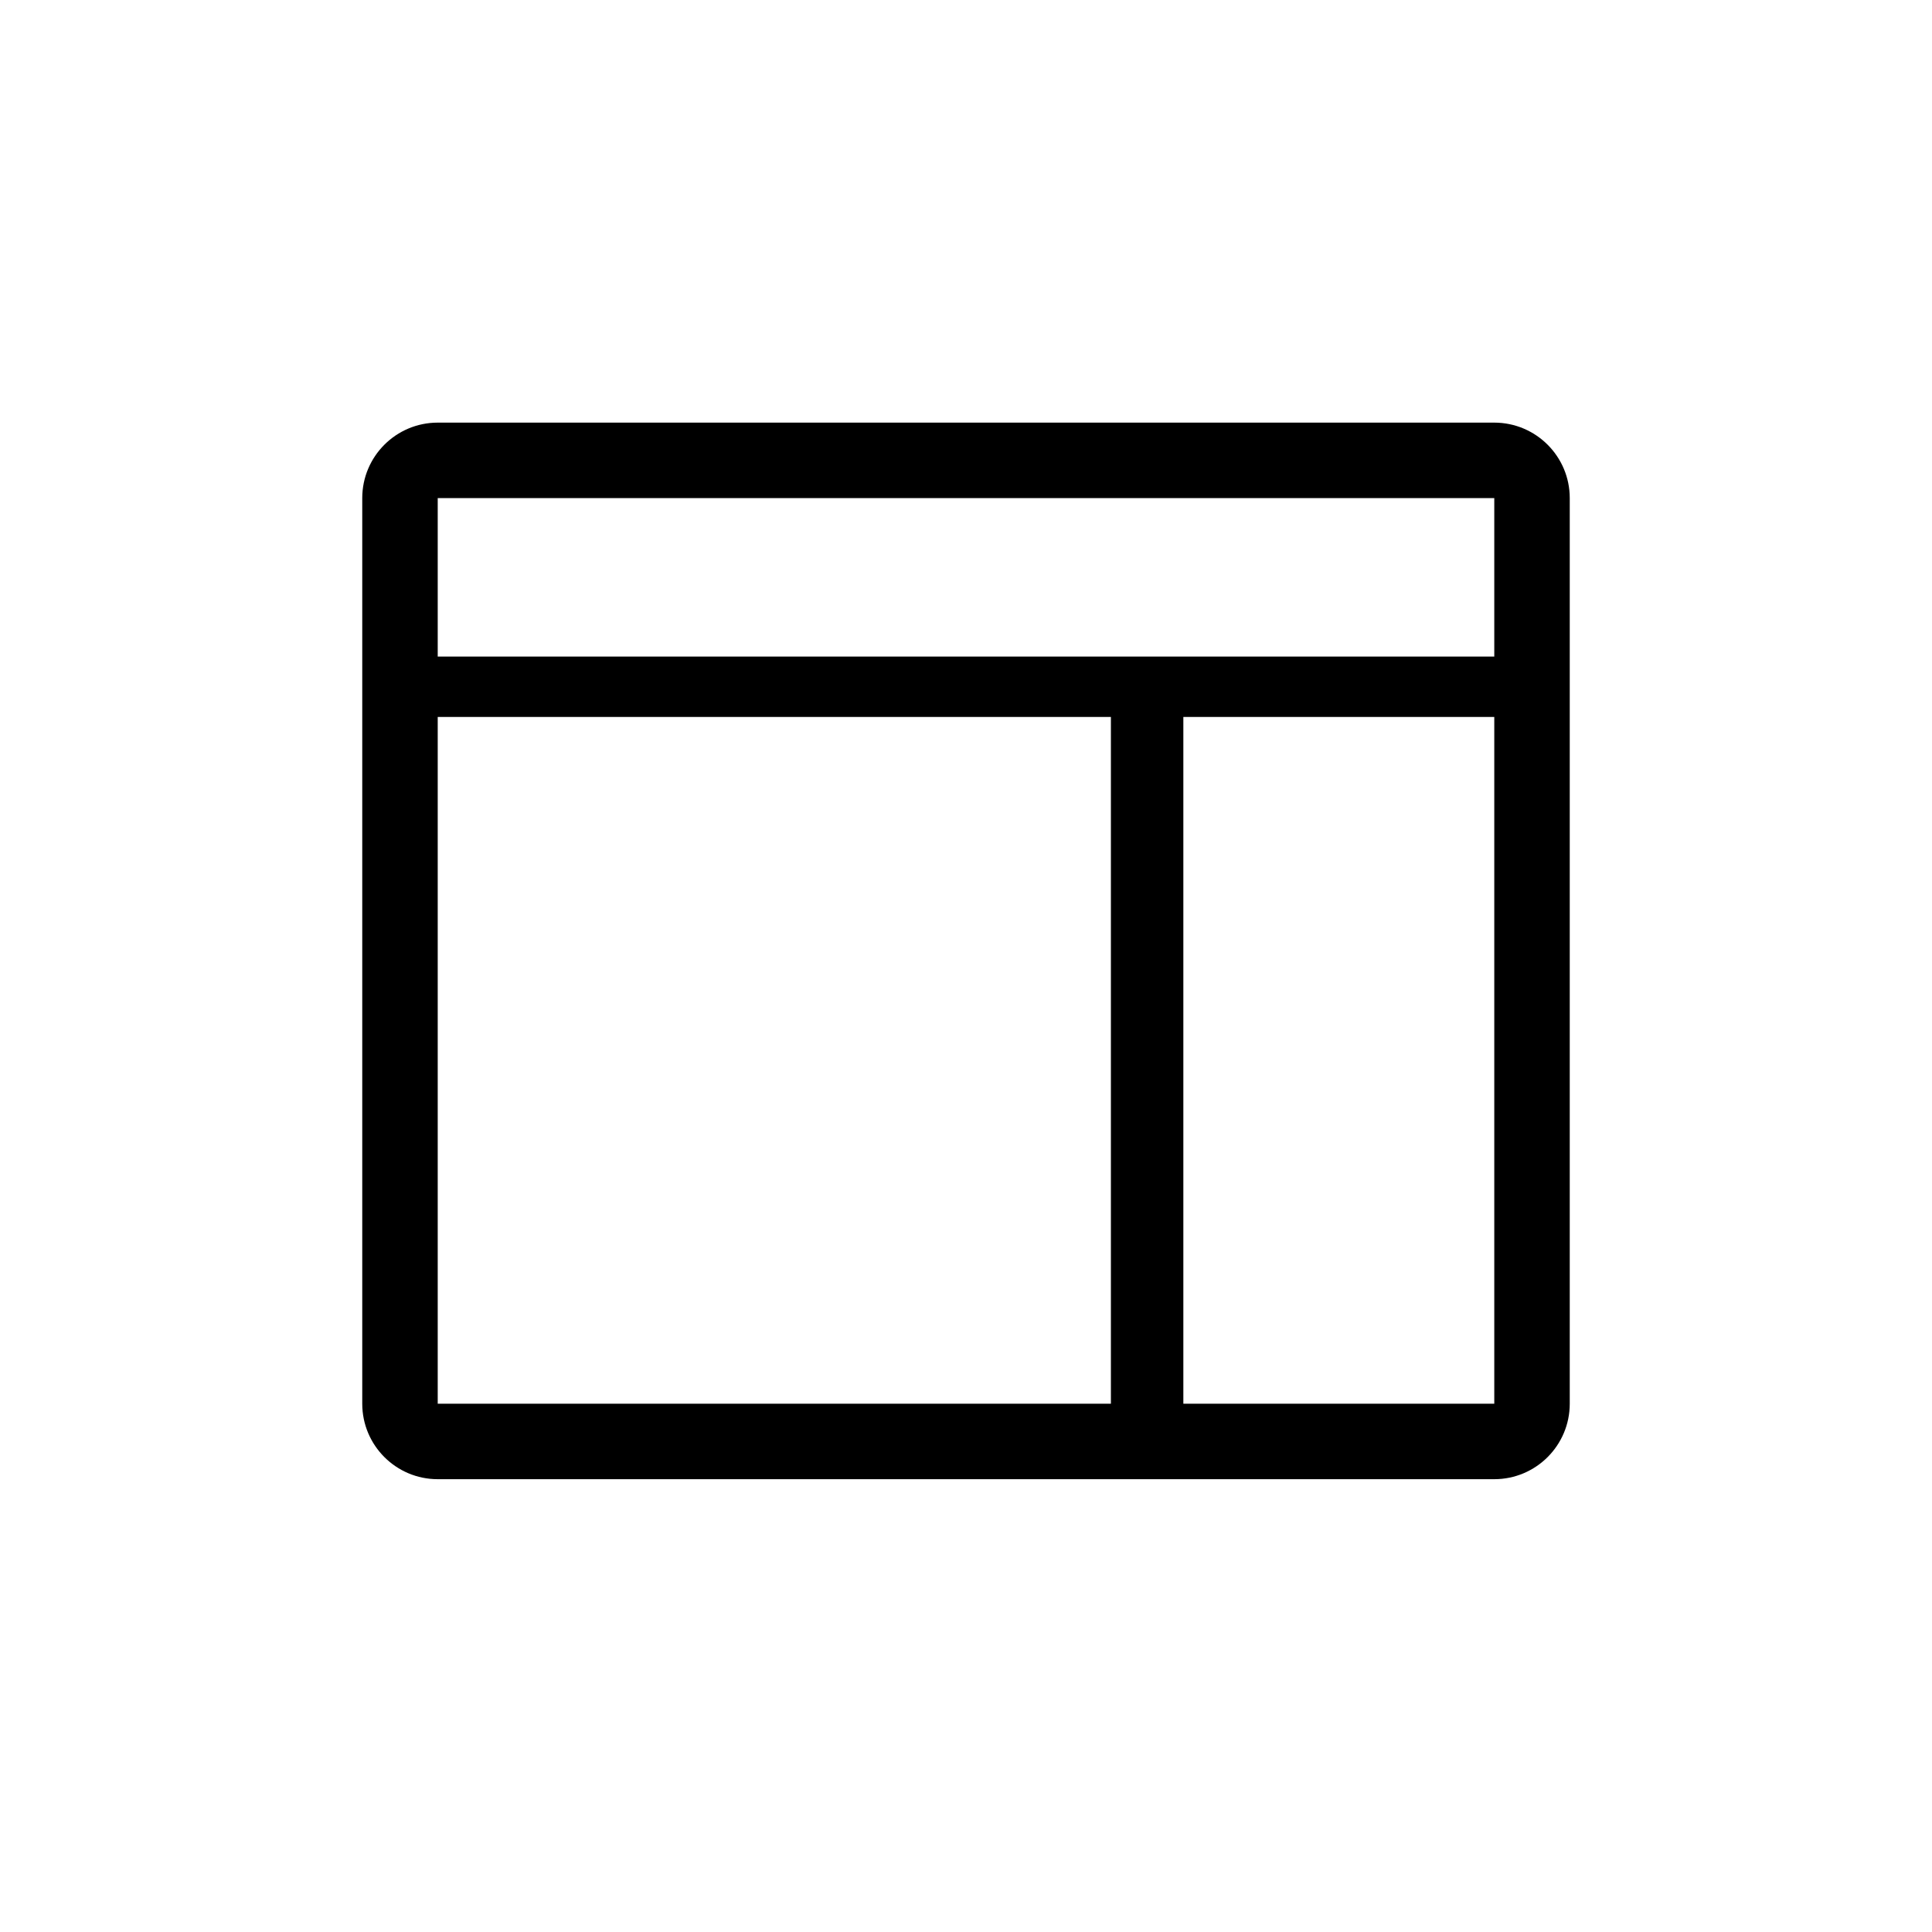
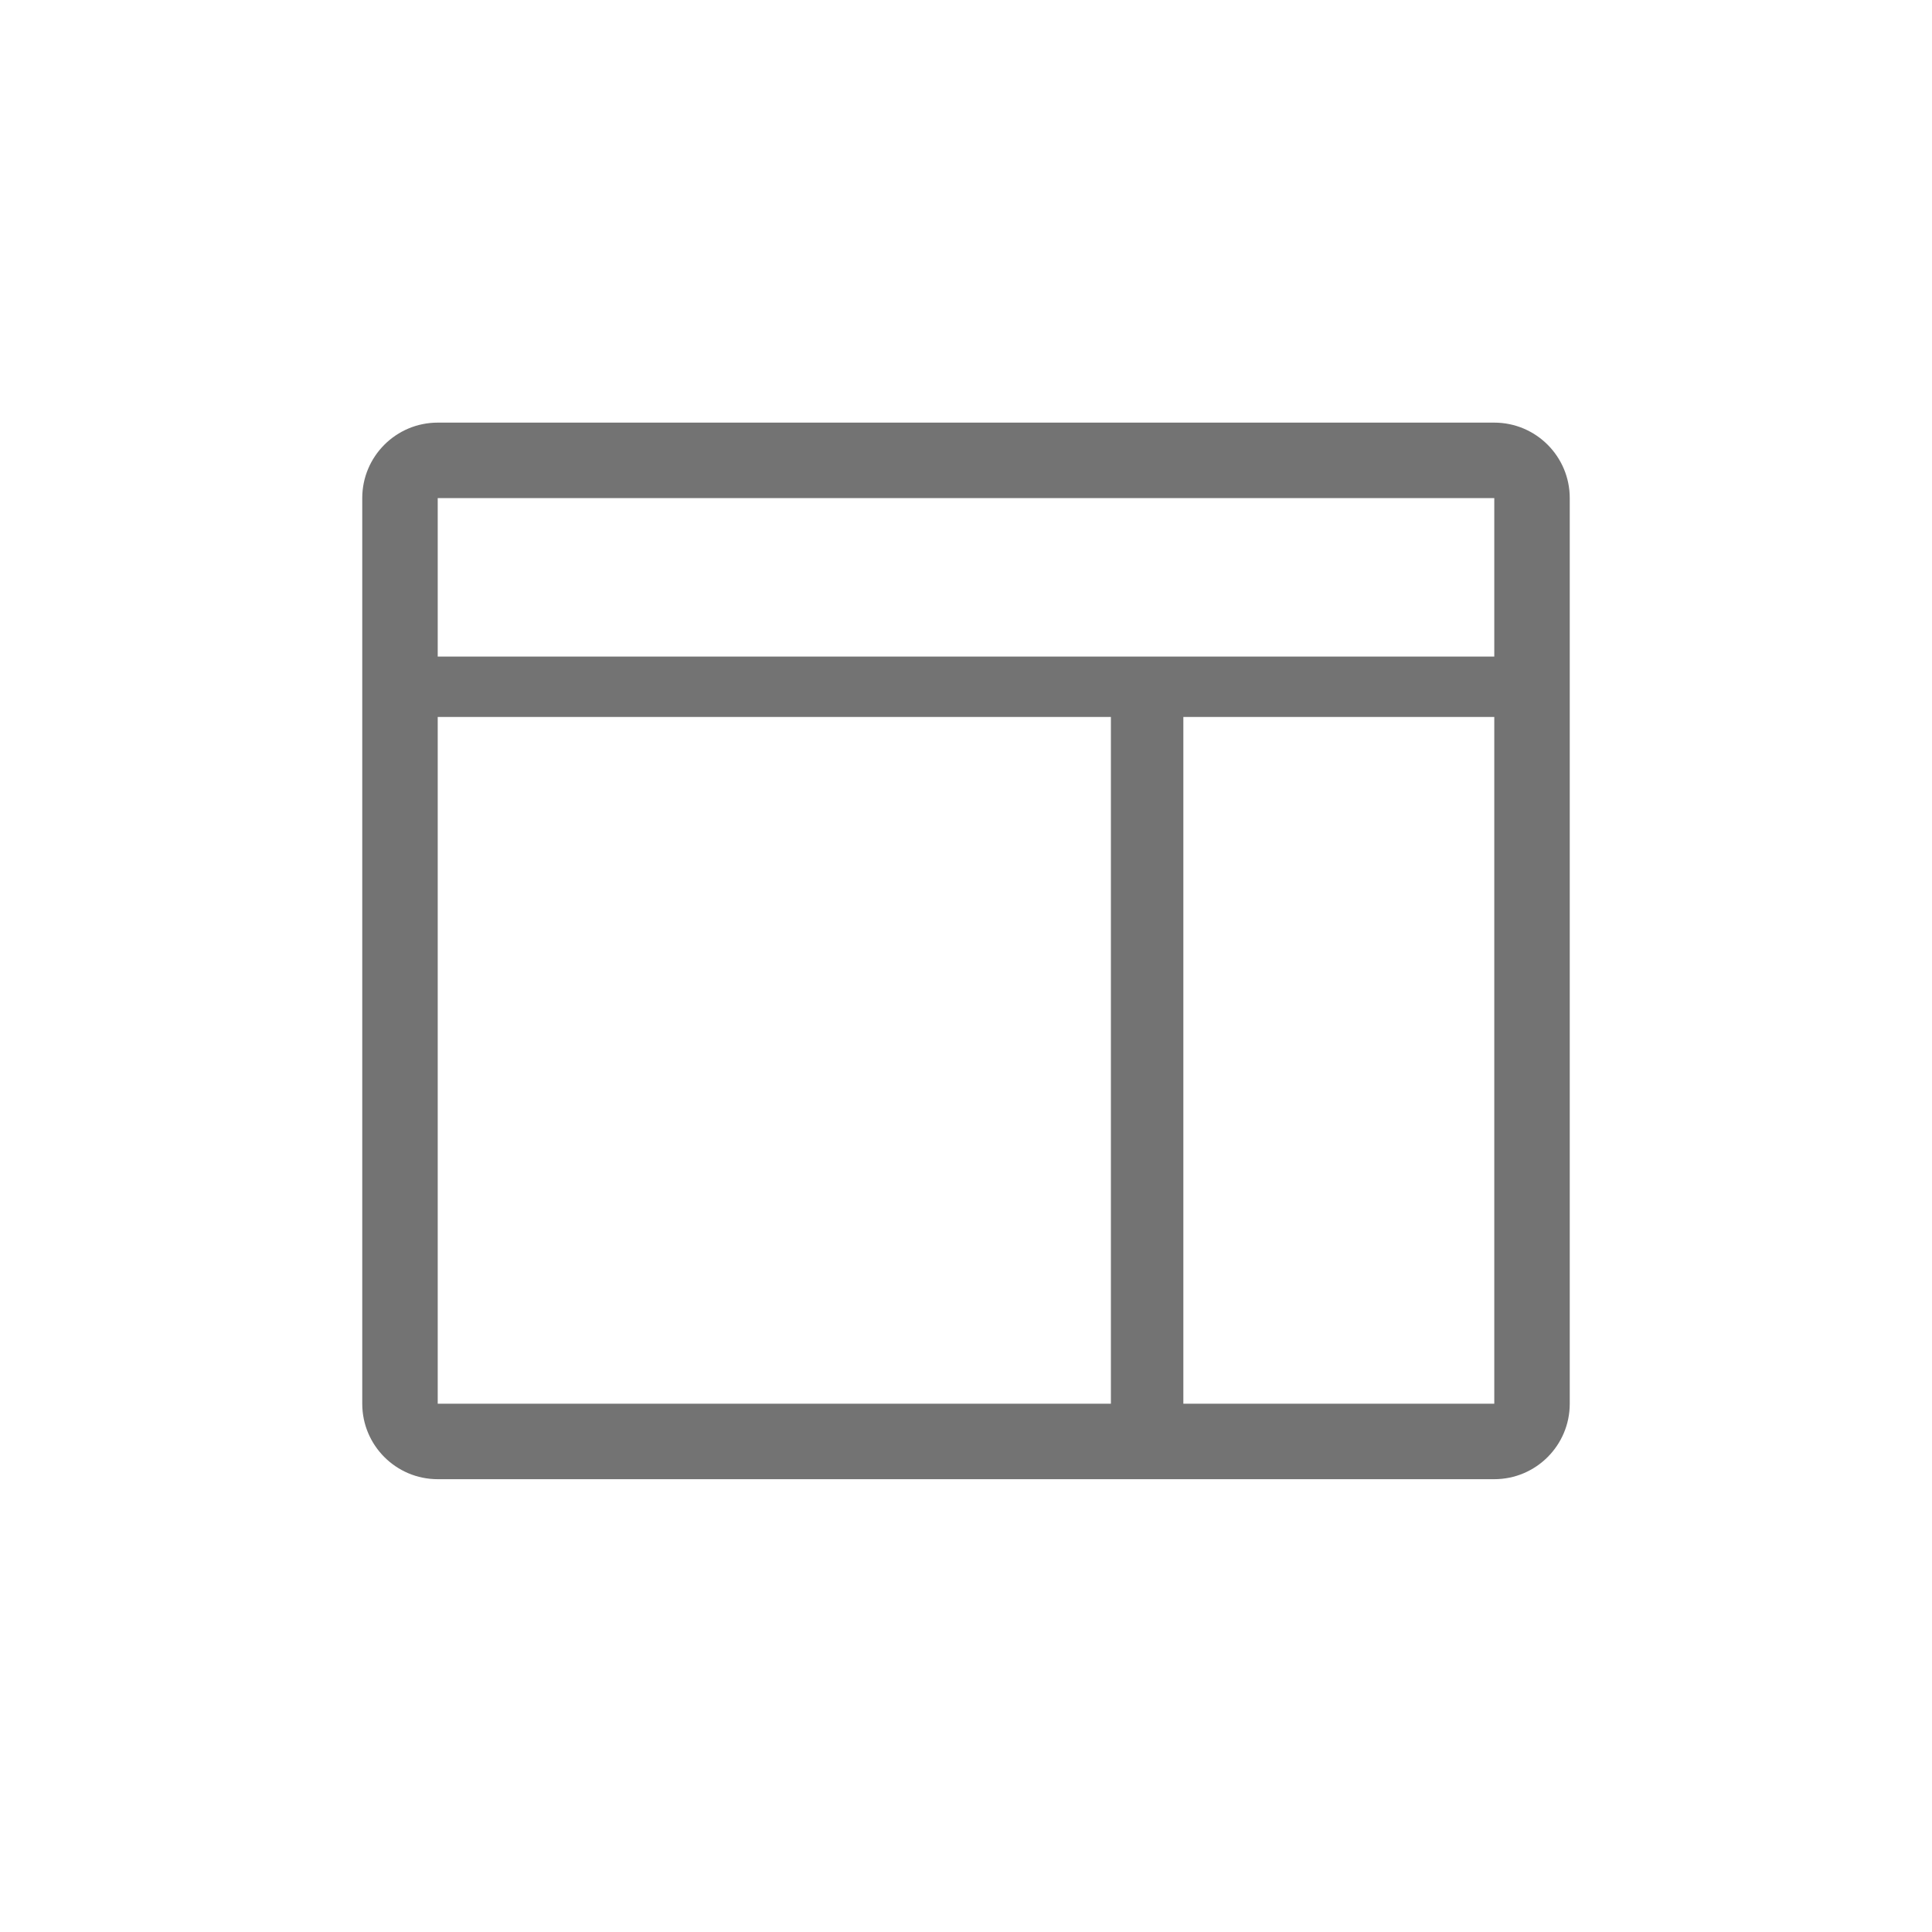
<svg xmlns="http://www.w3.org/2000/svg" width="32" height="32" viewBox="0 0 32 32" fill="none">
-   <path fill-rule="evenodd" clip-rule="evenodd" d="M7.25 7H24.75C25.44 7 26 7.56 26 8.25V23.25C26 23.94 25.44 24.5 24.75 24.5H7.25C6.56 24.5 6 23.94 6 23.25V8.25C6 7.56 6.56 7 7.25 7ZM24.75 8.25H7.25V10.875H24.75V8.25ZM7.25 23.25V11.875H18.4V23.25H7.25ZM19.6 23.25H24.75V11.875H19.6V23.25Z" fill="black" />
+   <path fill-rule="evenodd" clip-rule="evenodd" d="M7.25 7H24.75C25.44 7 26 7.56 26 8.25V23.25C26 23.94 25.44 24.5 24.75 24.5H7.25C6.56 24.5 6 23.94 6 23.25V8.25C6 7.56 6.56 7 7.25 7ZM24.75 8.25H7.25V10.875H24.75V8.25ZM7.25 23.25V11.875H18.4V23.25H7.25ZM19.6 23.25H24.75V11.875H19.6V23.25Z" fill="#737373" />
</svg>
